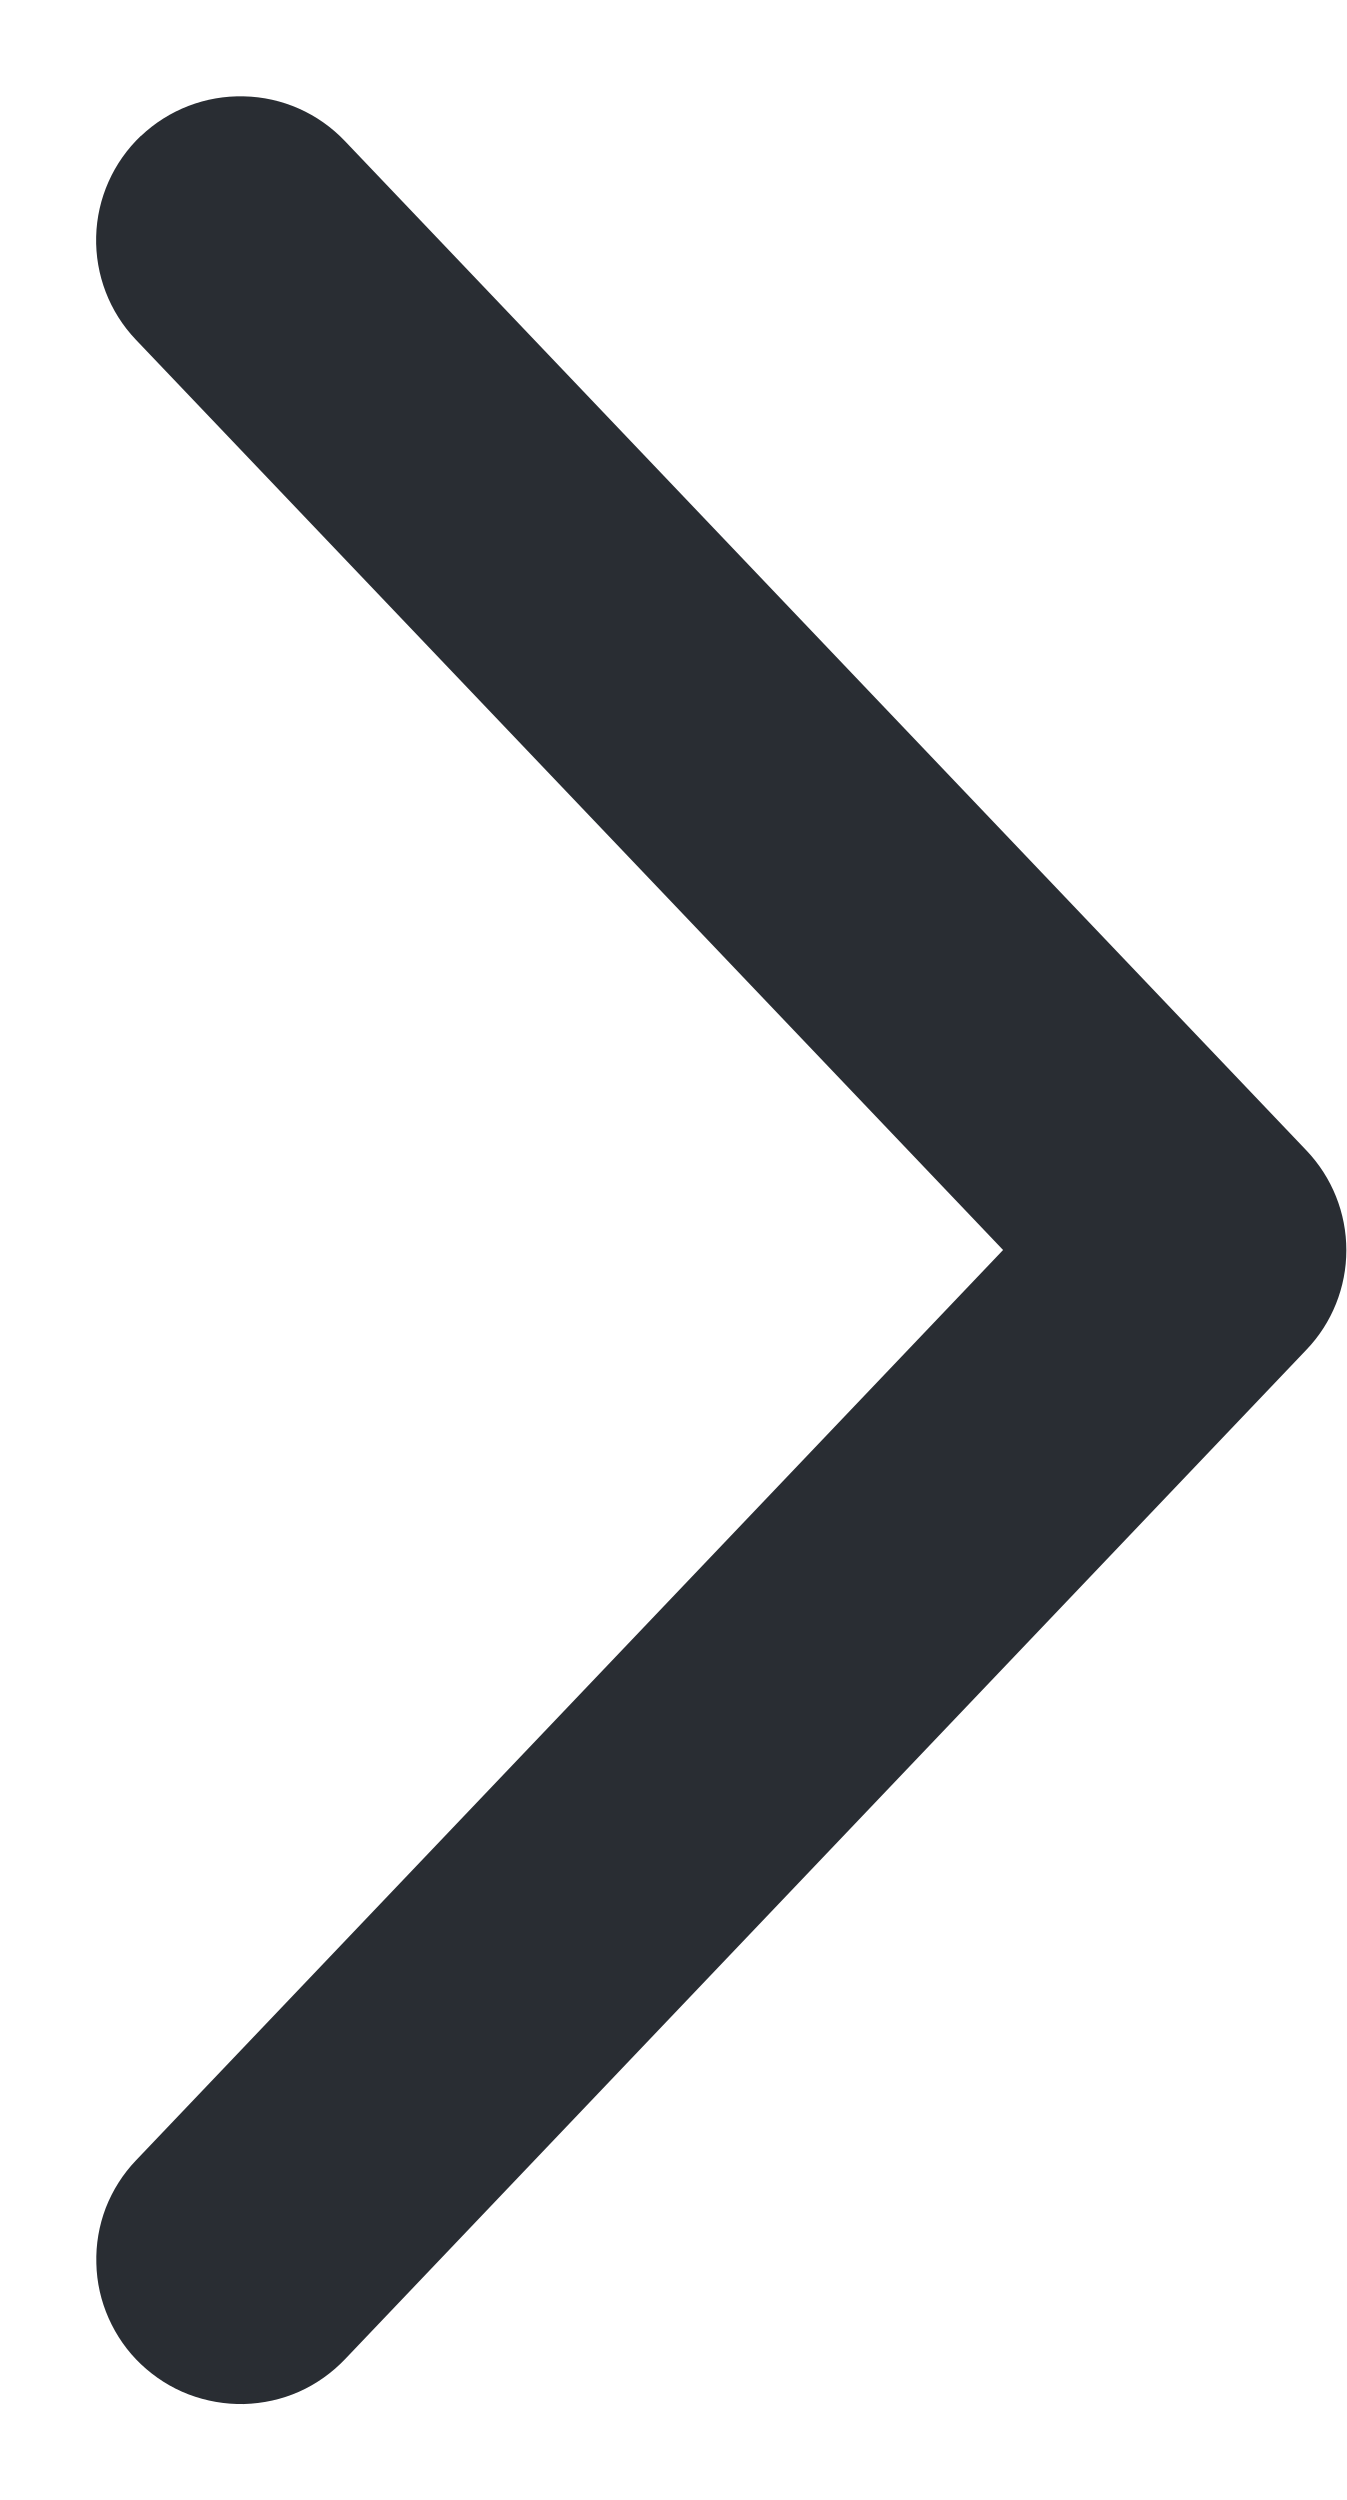
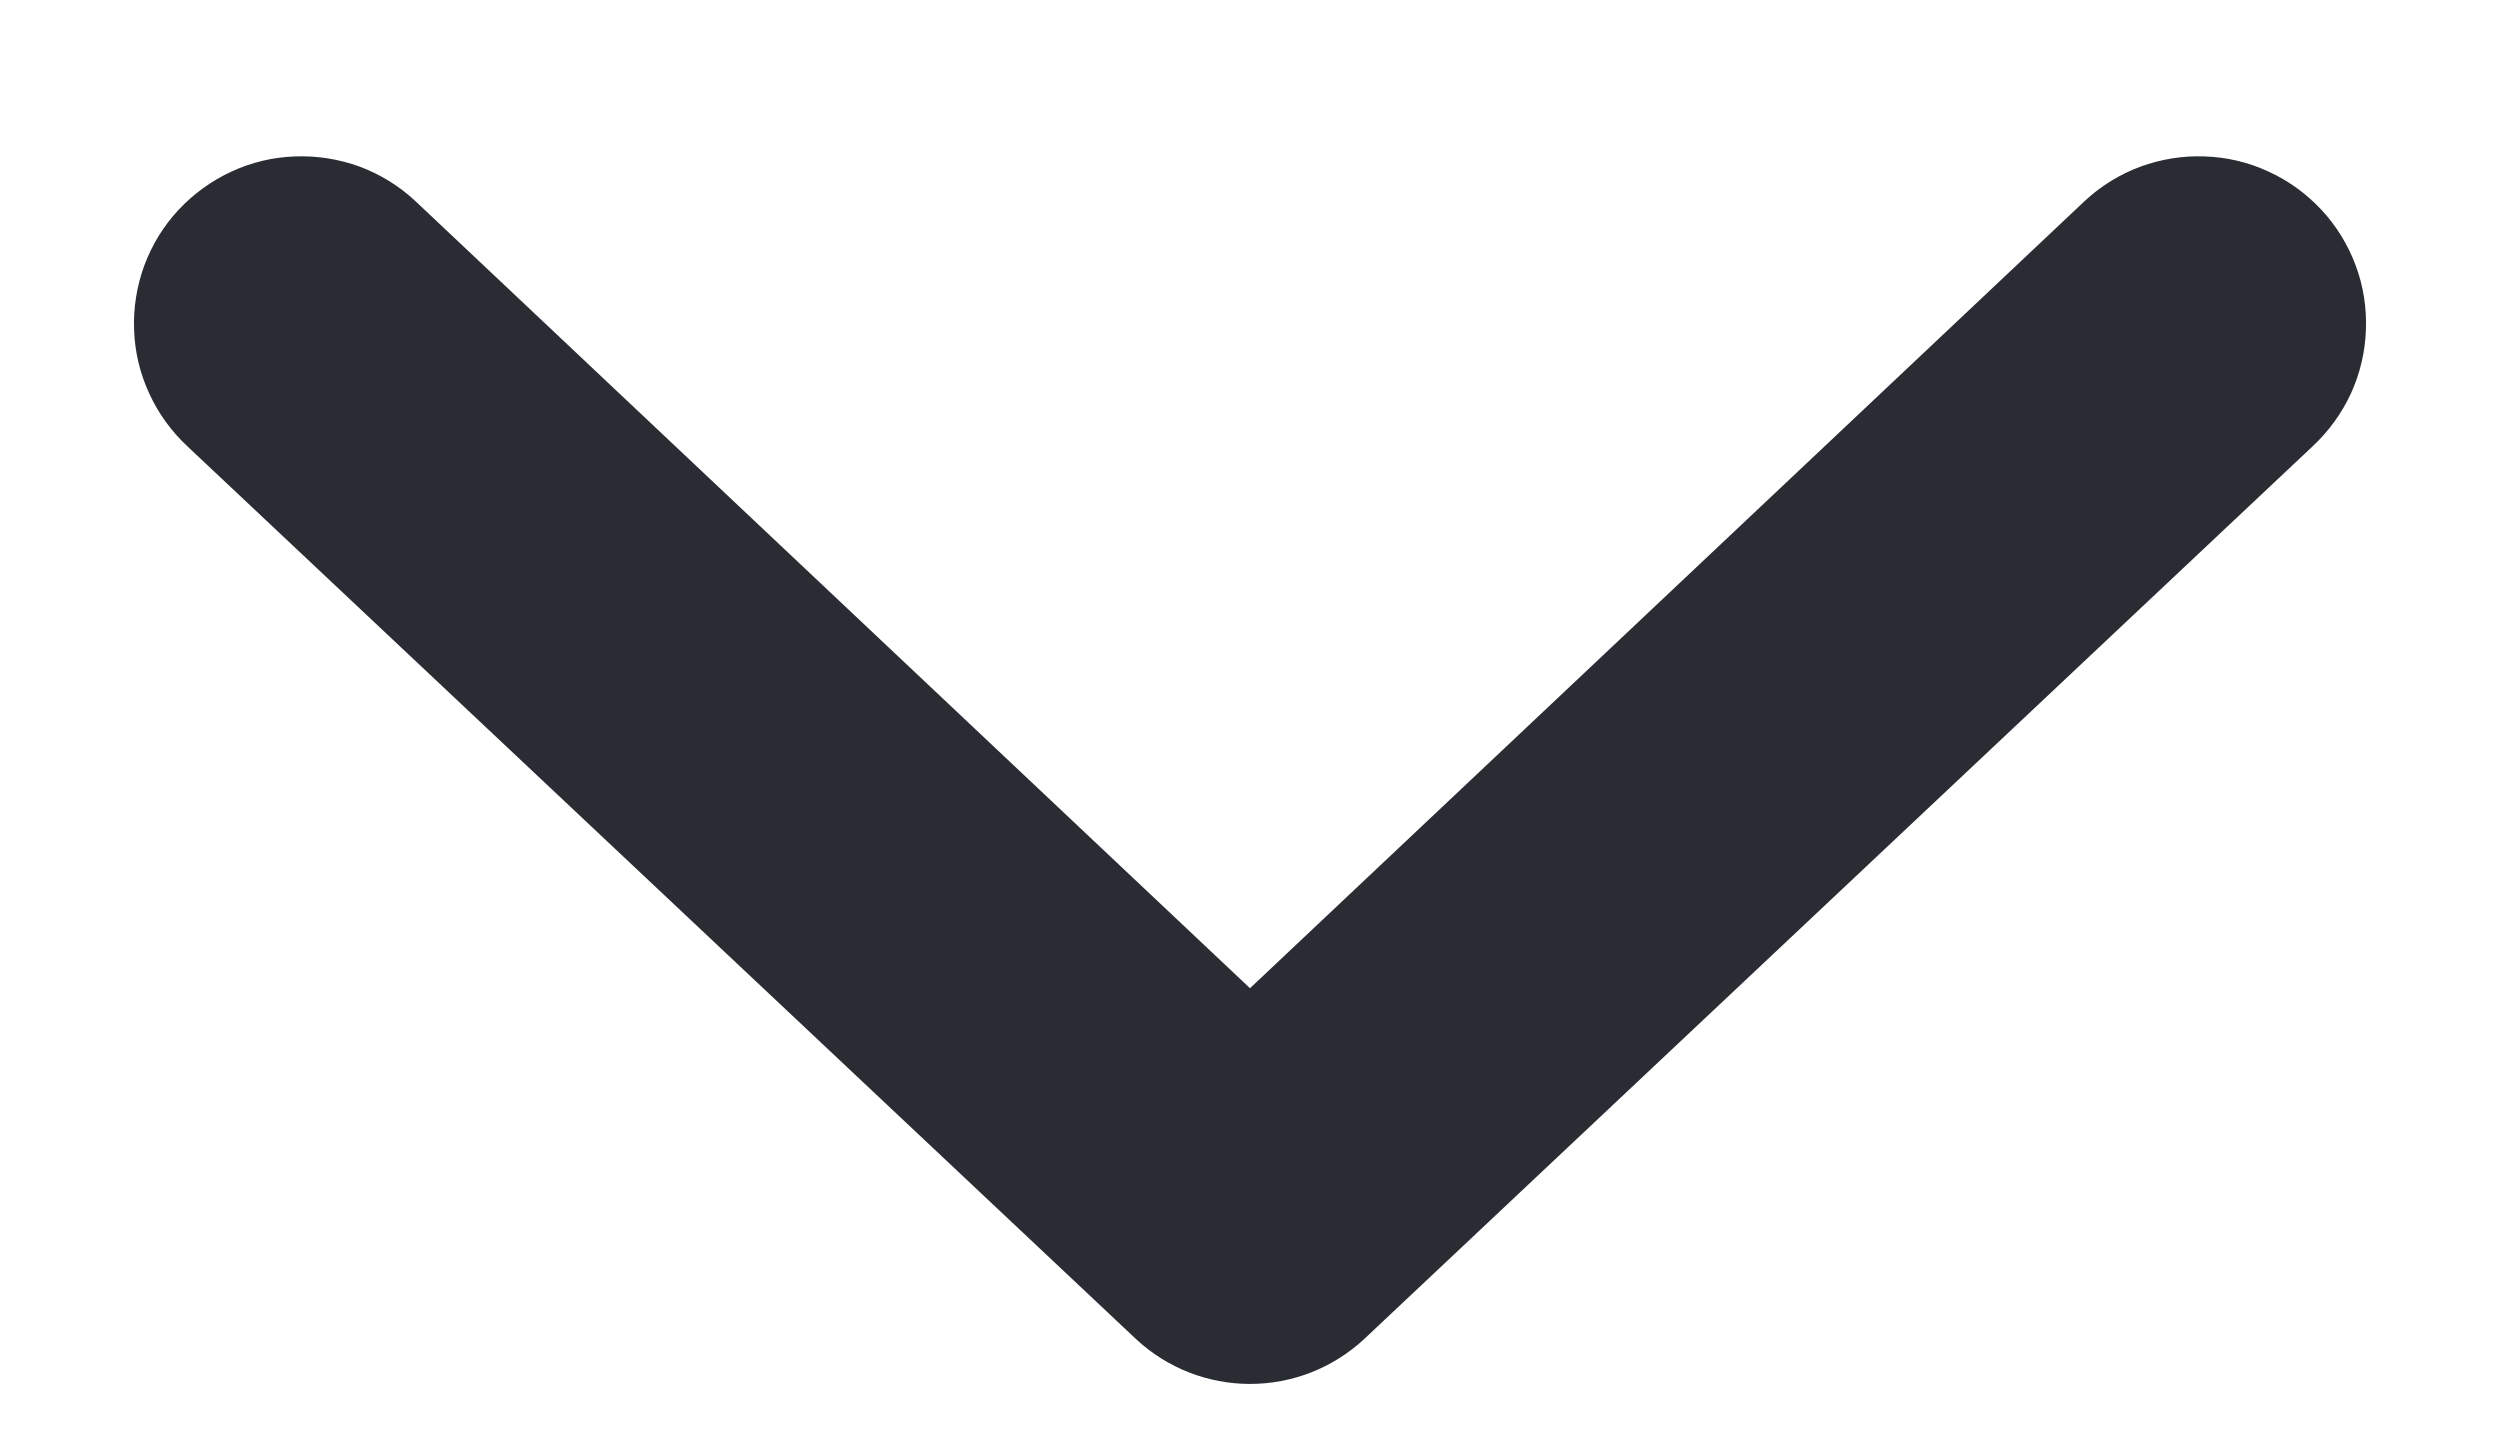
- <svg xmlns="http://www.w3.org/2000/svg" width="7" height="13" viewBox="0 0 7 13" fill="none">
-   <path d="M0.733 0.707C0.877 0.57 1.07 0.496 1.268 0.501C1.467 0.505 1.656 0.589 1.793 0.733L6.794 5.983C6.927 6.123 7.001 6.308 7.001 6.501C7.001 6.693 6.927 6.879 6.794 7.018L1.794 12.268C1.726 12.339 1.645 12.397 1.555 12.437C1.465 12.477 1.368 12.498 1.269 12.501C1.171 12.503 1.073 12.486 0.981 12.451C0.889 12.416 0.805 12.362 0.733 12.294C0.662 12.227 0.605 12.145 0.565 12.055C0.525 11.965 0.503 11.868 0.501 11.77C0.498 11.671 0.515 11.573 0.55 11.481C0.586 11.389 0.639 11.305 0.707 11.234L5.216 6.5L0.706 1.766C0.569 1.622 0.495 1.429 0.5 1.23C0.505 1.032 0.589 0.843 0.733 0.706V0.707Z" fill="#292D33" />
+ <svg xmlns="http://www.w3.org/2000/svg" width="14" height="8" viewBox="0 0 14 8" fill="none">
+   <path d="M1 1.175C1.084 1.085 1.185 1.012 1.296 0.961C1.408 0.909 1.529 0.88 1.652 0.876C1.775 0.871 1.898 0.891 2.014 0.933C2.129 0.976 2.235 1.041 2.325 1.125L7 5.534L11.675 1.125C11.765 1.041 11.871 0.976 11.987 0.933C12.102 0.891 12.225 0.871 12.348 0.876C12.471 0.88 12.592 0.909 12.704 0.961C12.816 1.012 12.916 1.085 13 1.175C13.084 1.265 13.149 1.371 13.192 1.487C13.235 1.602 13.254 1.725 13.249 1.848C13.245 1.971 13.216 2.092 13.165 2.204C13.113 2.316 13.04 2.416 12.95 2.5L7.638 7.5C7.464 7.661 7.237 7.75 7 7.75C6.764 7.75 6.536 7.661 6.363 7.5L1.05 2.5C0.96 2.416 0.887 2.316 0.836 2.204C0.784 2.092 0.755 1.971 0.751 1.848C0.746 1.725 0.766 1.602 0.808 1.487C0.851 1.371 0.916 1.265 1 1.175V1.175Z" fill="#292D33" />
</svg>
